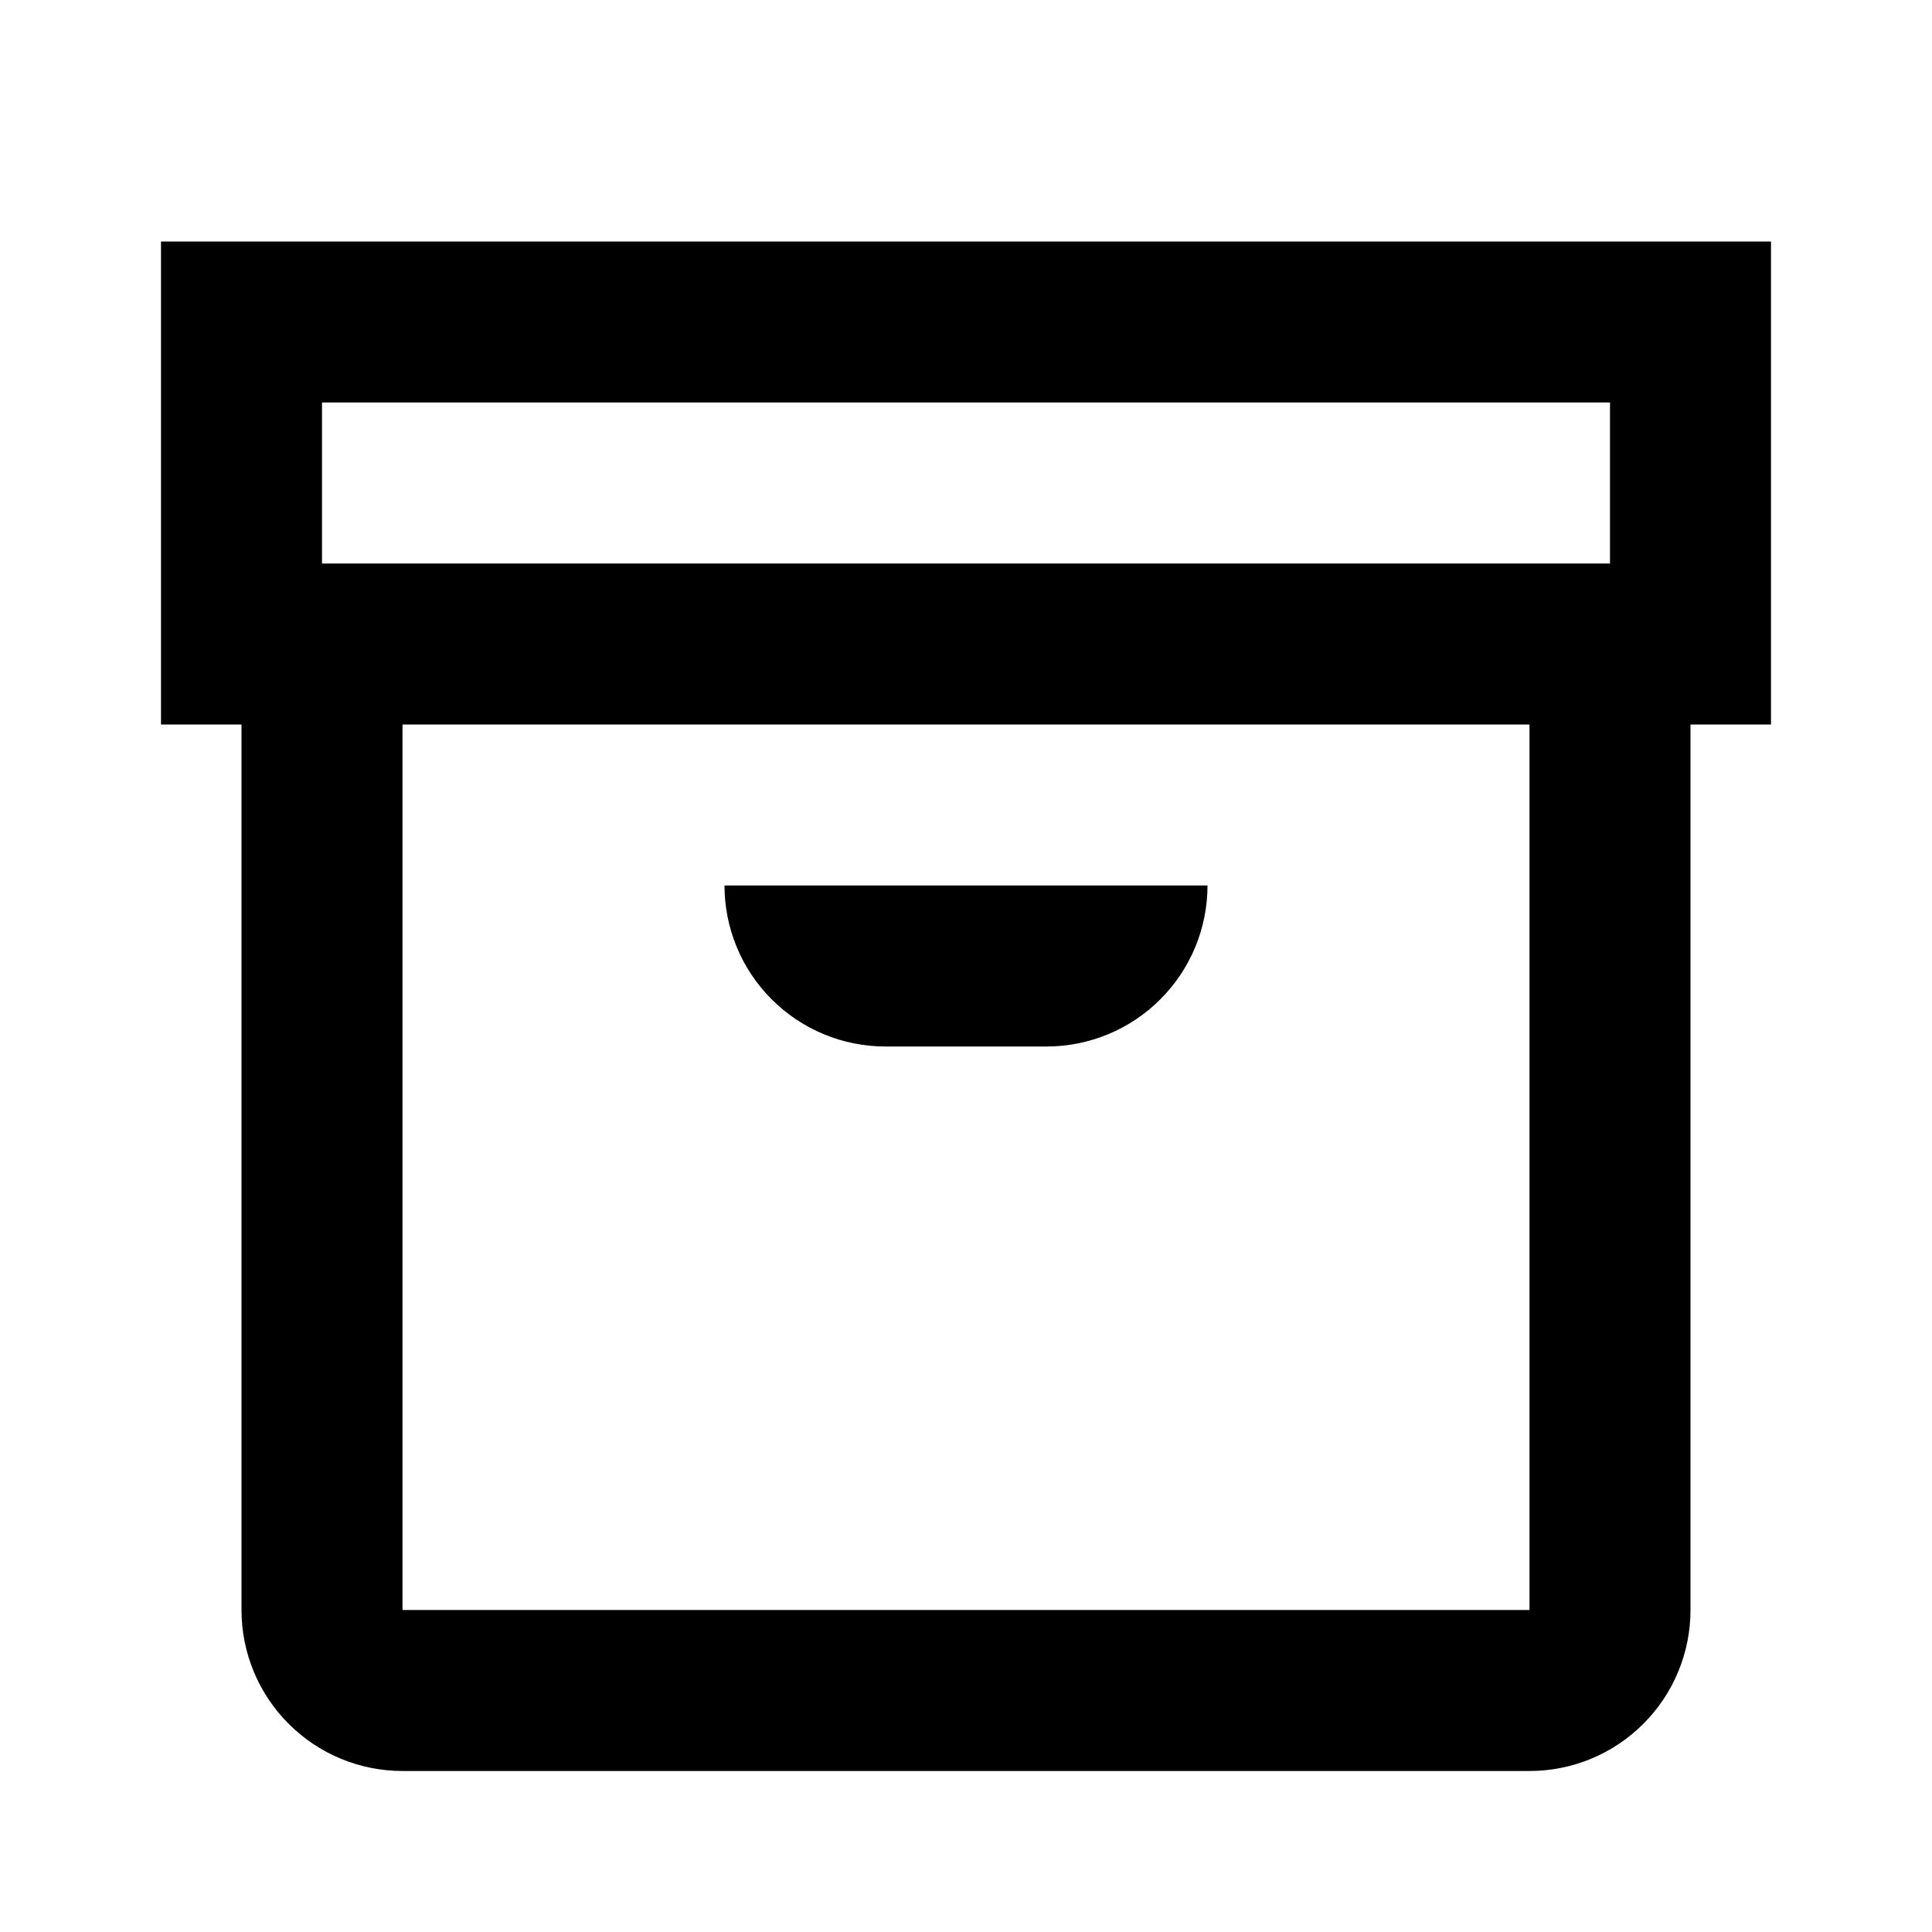
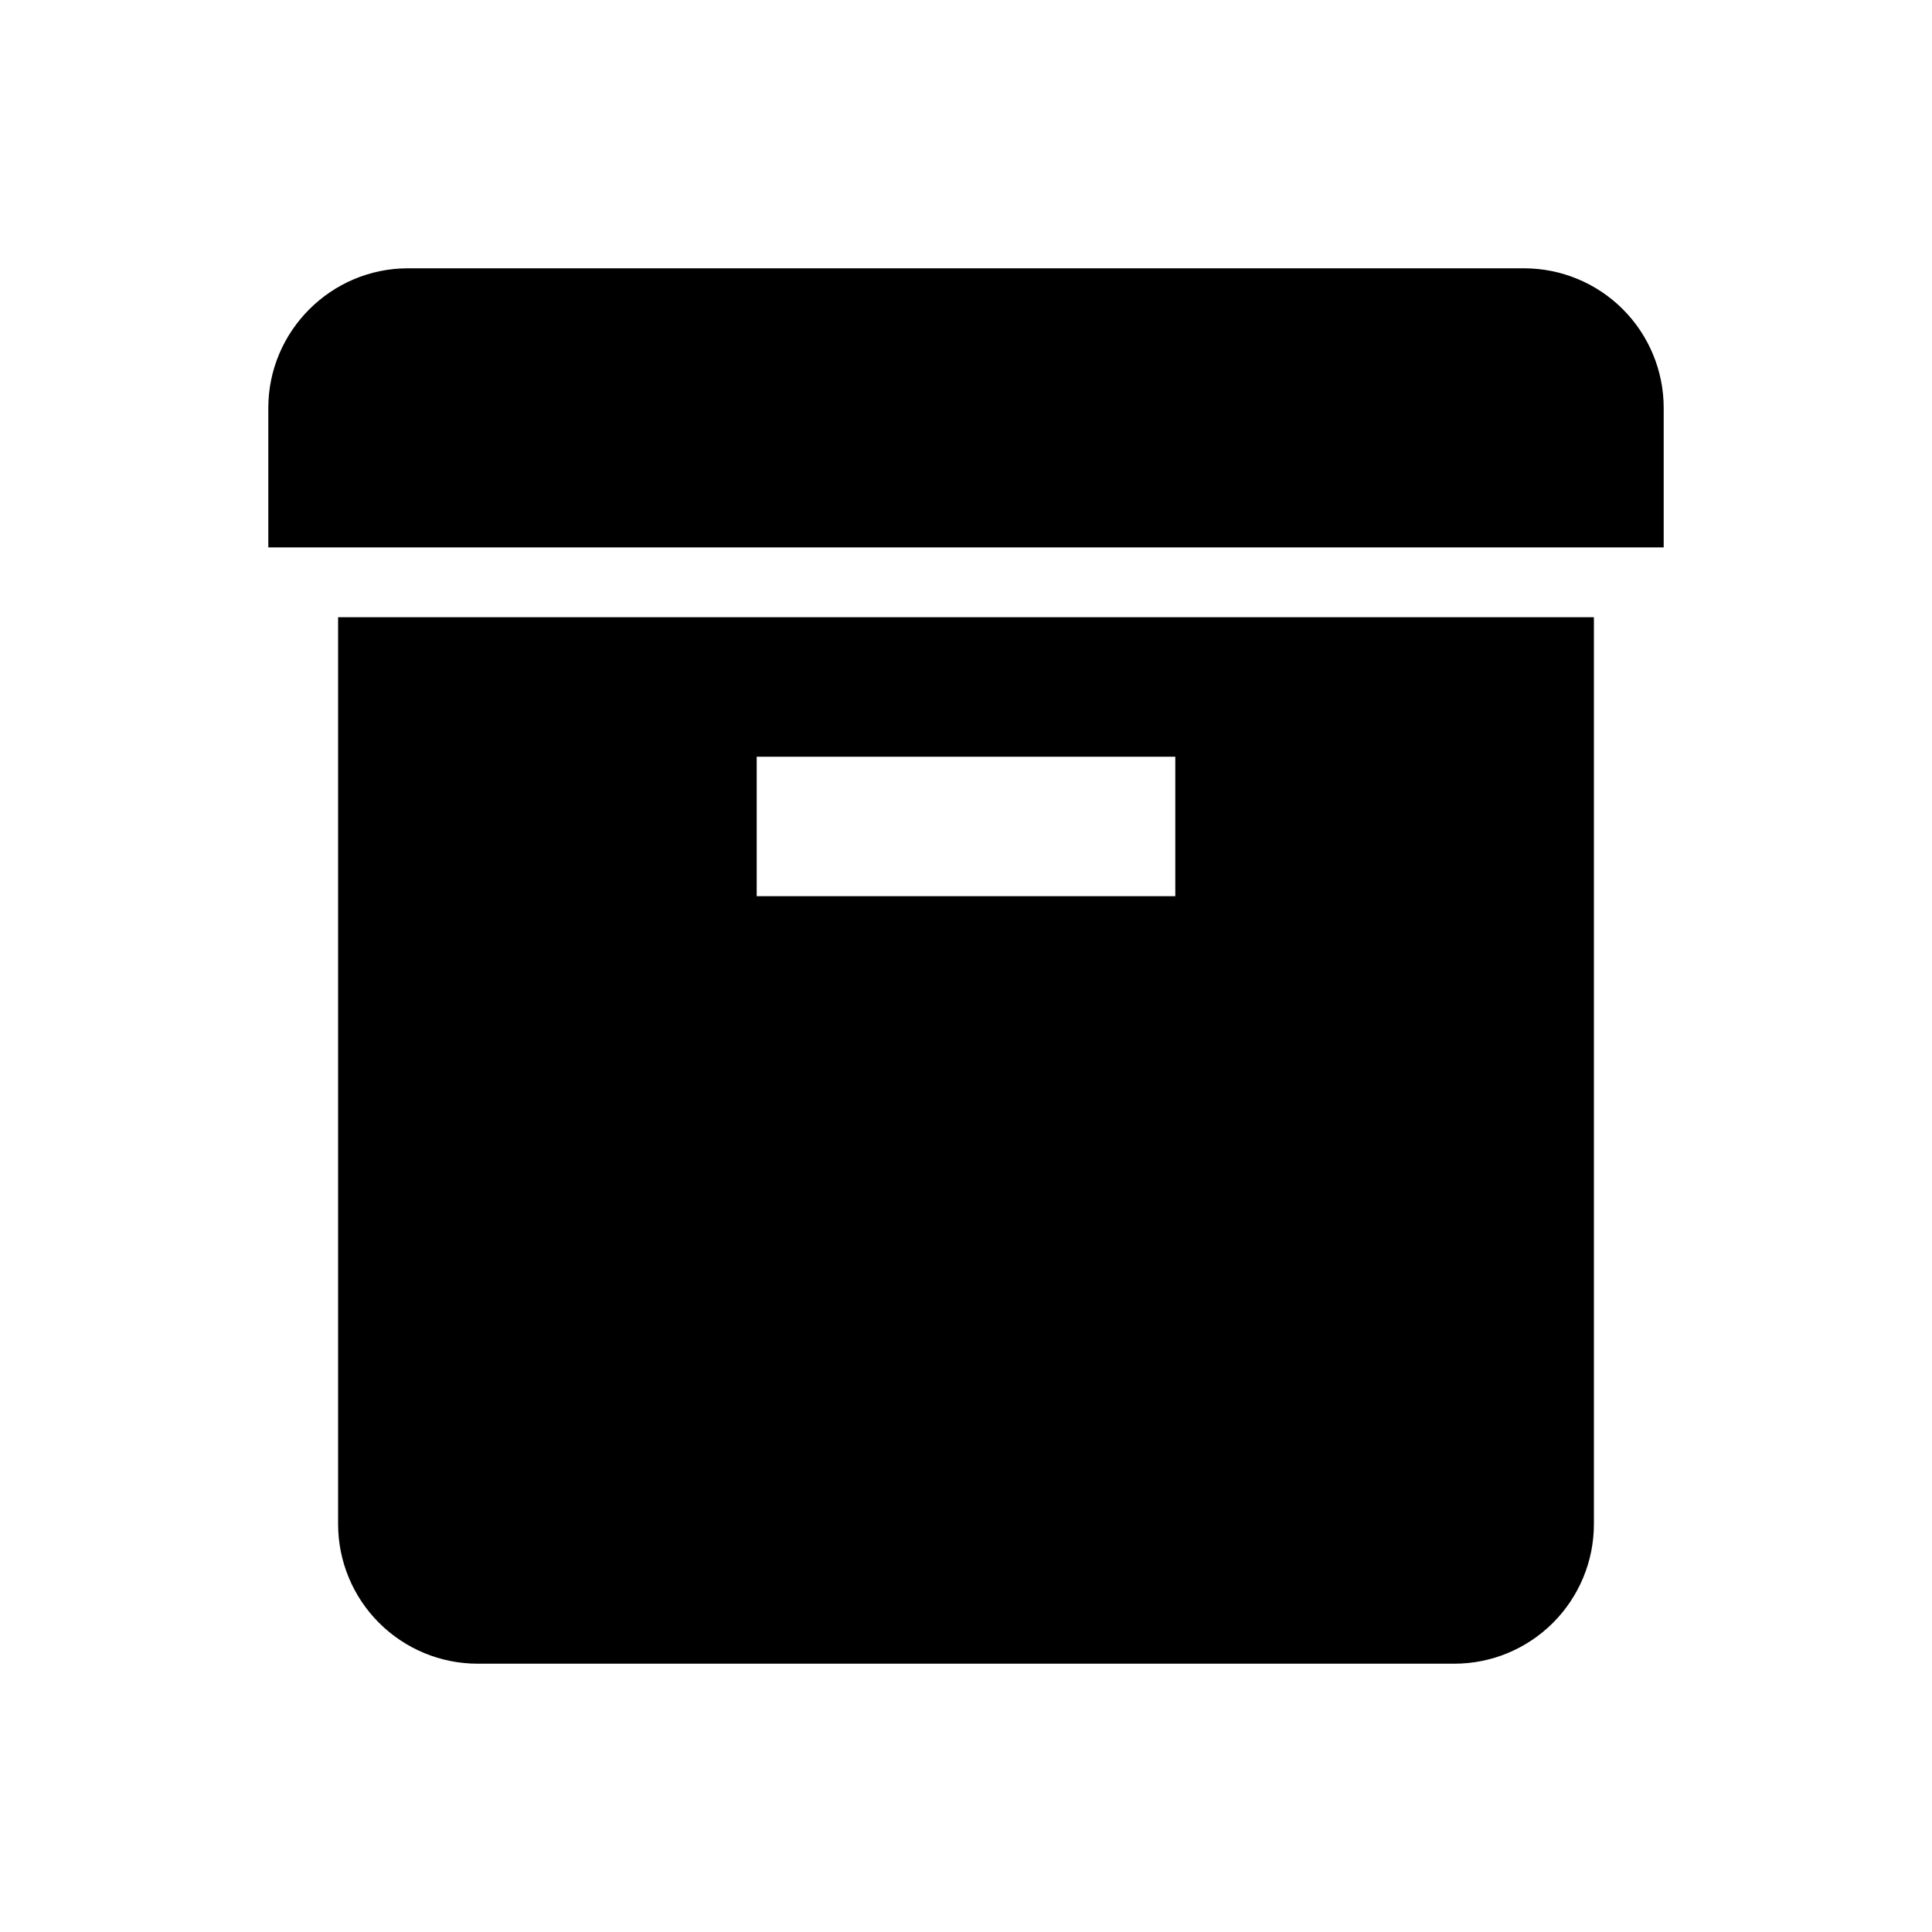
- <svg xmlns="http://www.w3.org/2000/svg" width="36" height="36" viewBox="0 0 36 36" fill="currentColor">
-   <path d="M33 4.5H3V13.5H4.5V30C4.5 30.796 4.816 31.559 5.379 32.121C5.941 32.684 6.704 33 7.5 33H28.5C29.296 33 30.059 32.684 30.621 32.121C31.184 31.559 31.5 30.796 31.5 30V13.5H33V4.5ZM6 7.5H30V10.5H6V7.5ZM28.5 30H7.5V13.5H28.5V30ZM13.5 16.5H22.5C22.5 17.296 22.184 18.059 21.621 18.621C21.059 19.184 20.296 19.5 19.5 19.5H16.5C15.704 19.5 14.941 19.184 14.379 18.621C13.816 18.059 13.5 17.296 13.5 16.5Z" fill="currentColor" />
+ <svg xmlns="http://www.w3.org/2000/svg" width="24" height="24" viewBox="0 0 24 24" fill="none">
+   <path d="M3.333 5.067C3.333 4.113 4.113 3.333 5.067 3.333H18.933C19.393 3.333 19.834 3.516 20.159 3.841C20.484 4.166 20.667 4.607 20.667 5.067V6.8H3.333V5.067ZM4.2 7.667H19.8V18.933C19.8 19.393 19.617 19.834 19.292 20.159C18.967 20.484 18.526 20.667 18.067 20.667H5.933C5.474 20.667 5.033 20.484 4.708 20.159C4.383 19.834 4.2 19.393 4.2 18.933V7.667ZM9.4 9.4V11.133H14.6V9.4H9.4Z" fill="currentColor" />
</svg>
